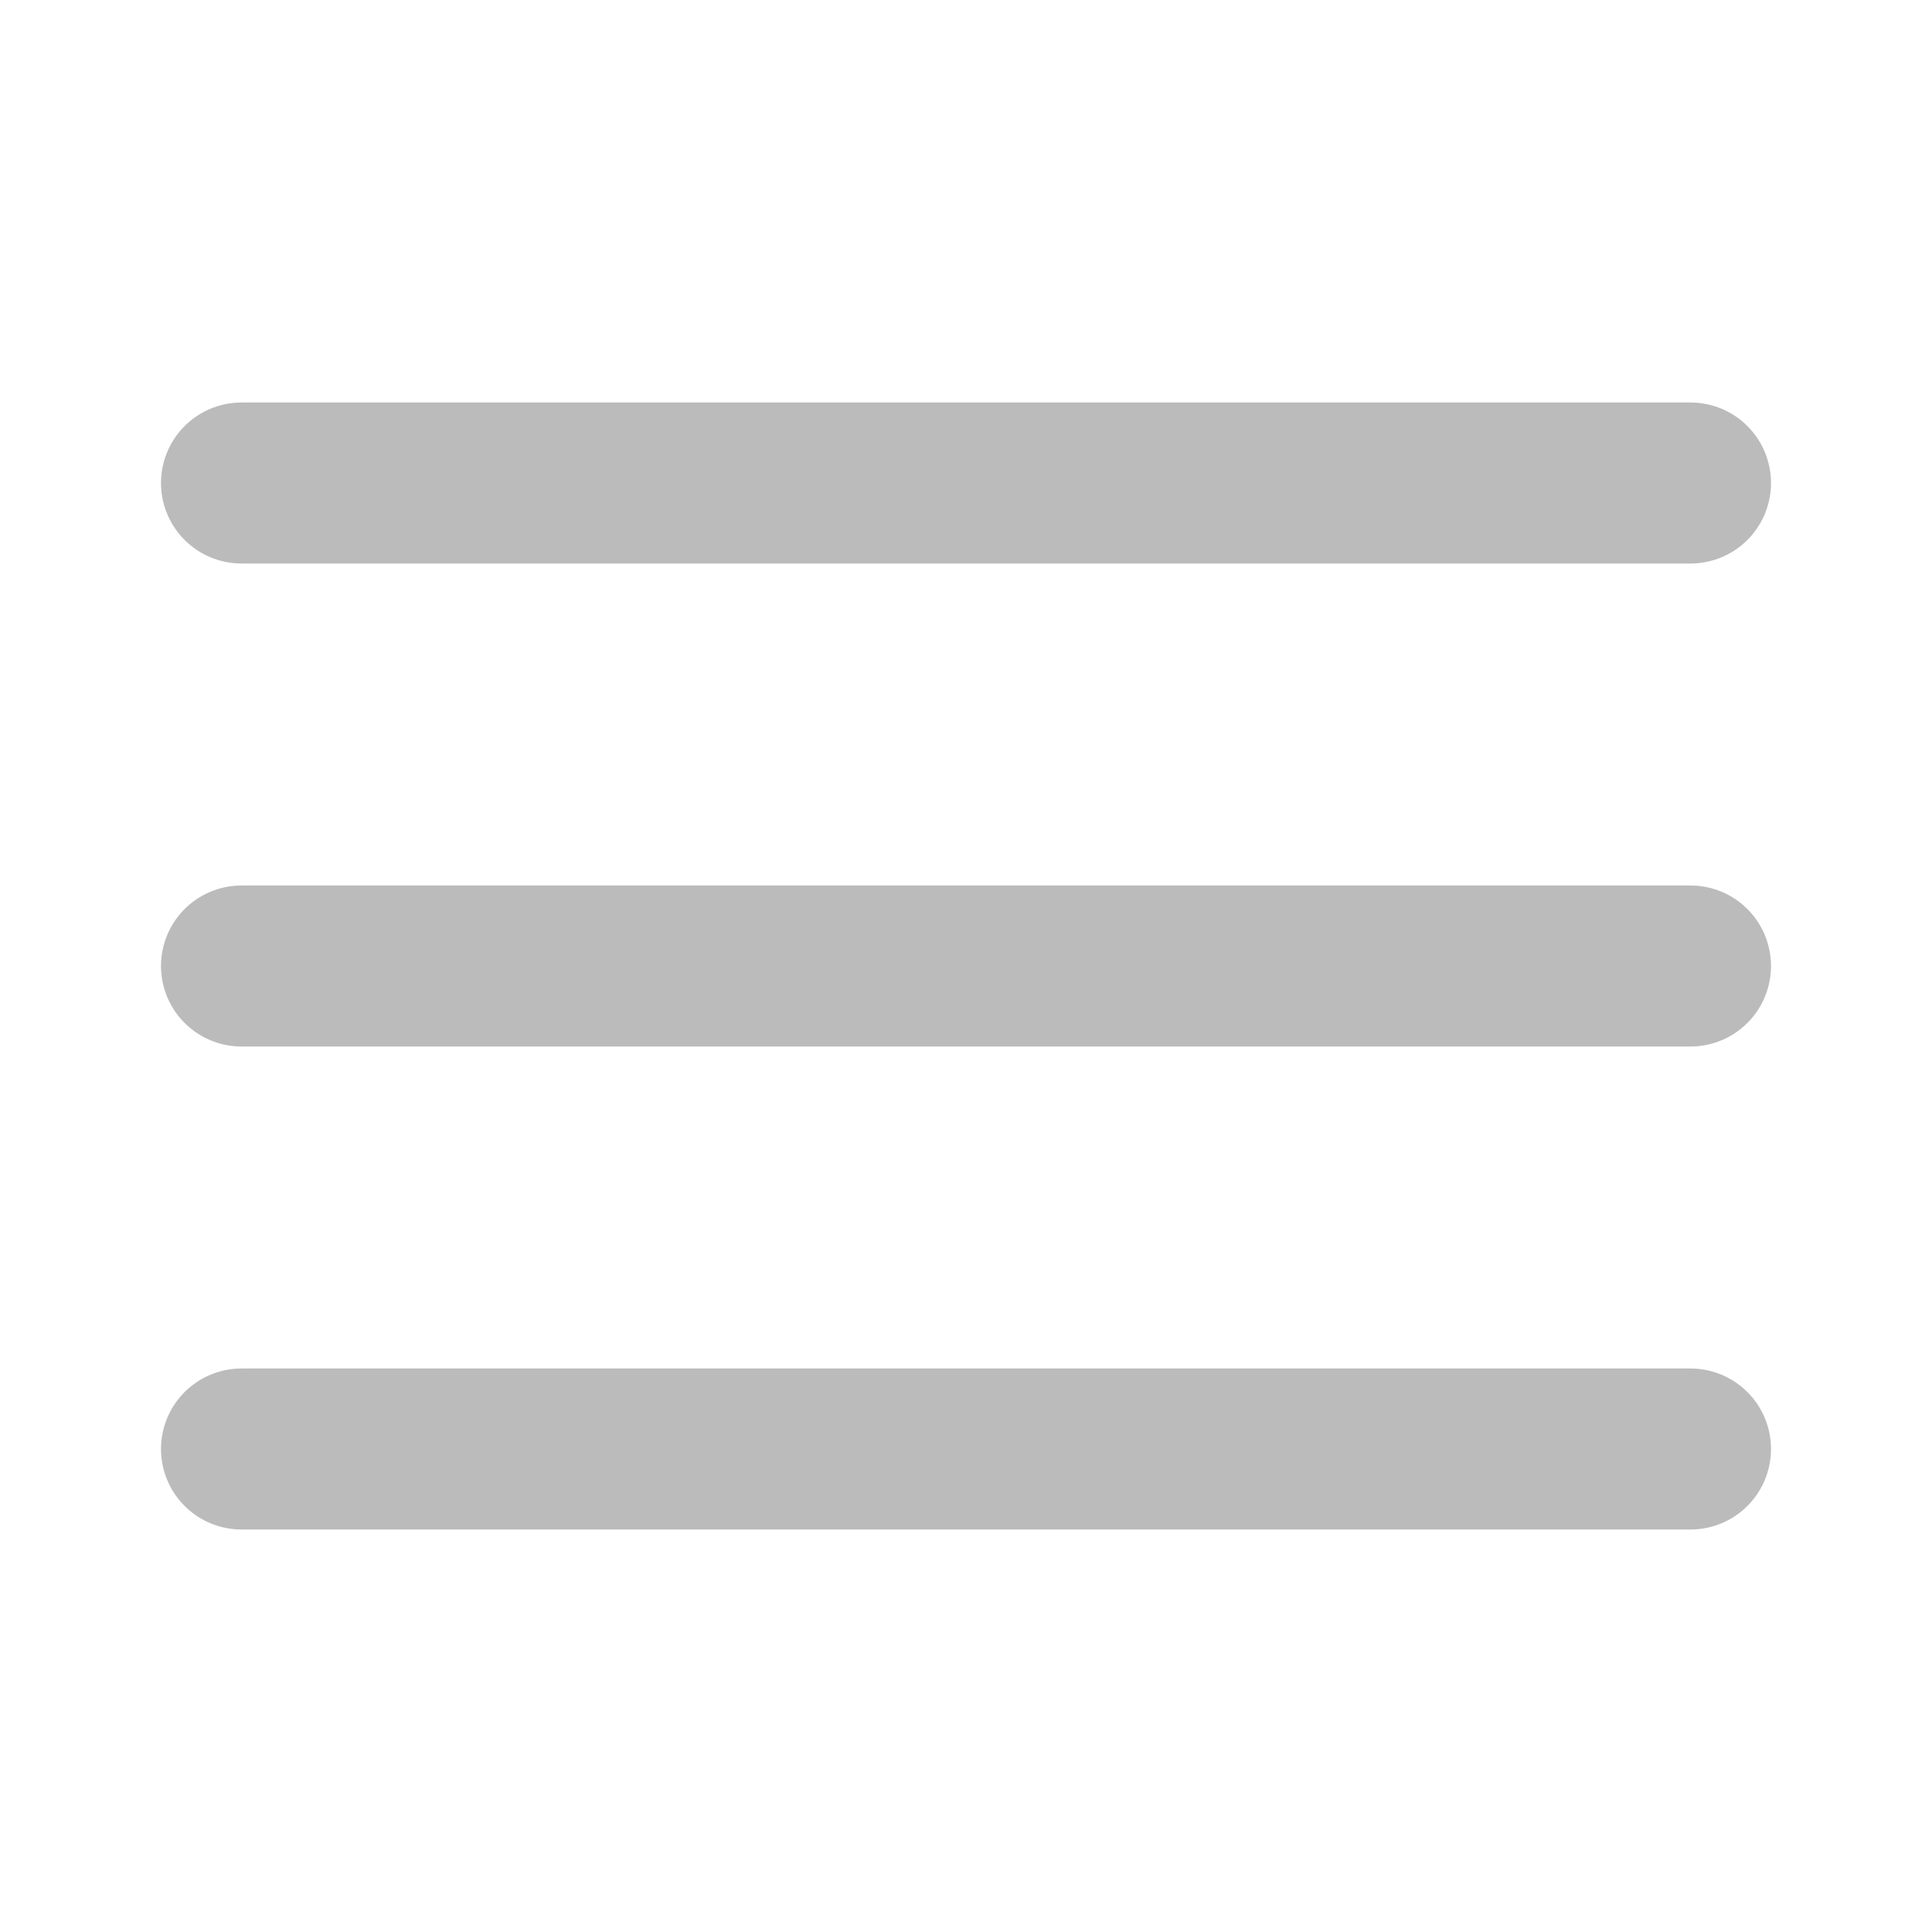
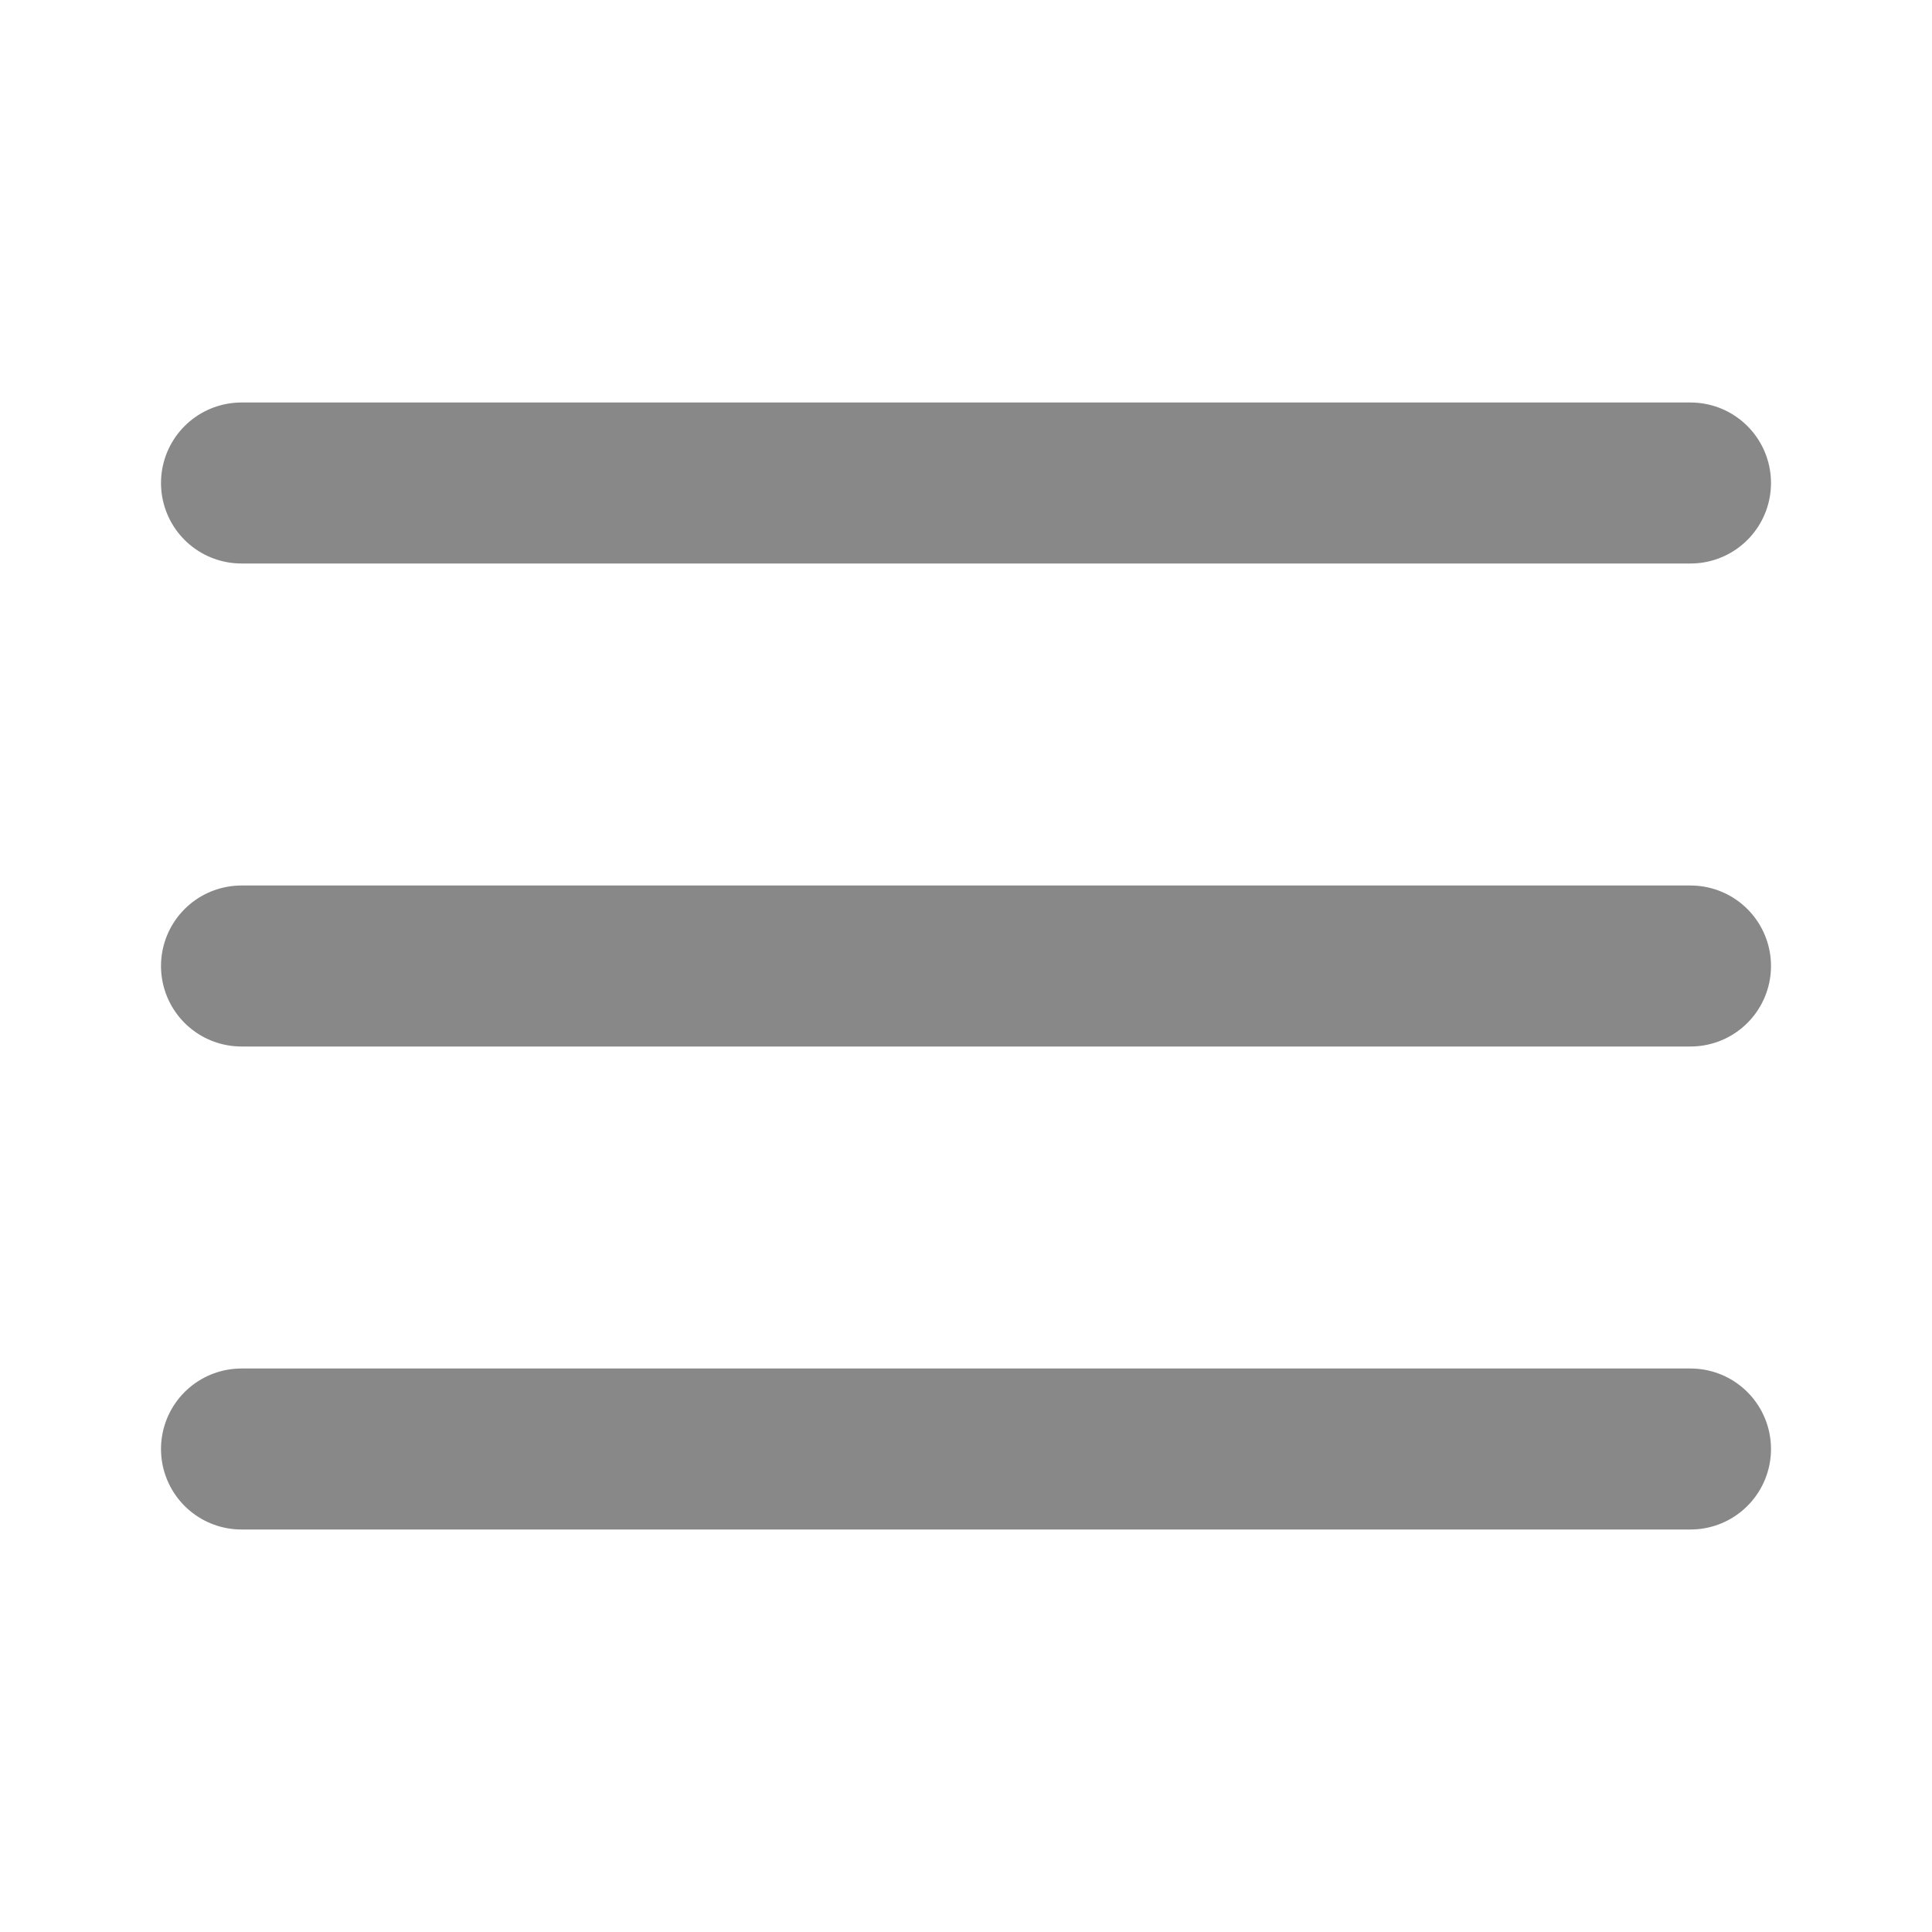
- <svg xmlns="http://www.w3.org/2000/svg" viewBox="0 0 24 24" fill="none" stroke="#BBBBBB" stroke-width="2" stroke-linecap="round" stroke-linejoin="round" class="feather feather-menu">
+ <svg xmlns="http://www.w3.org/2000/svg" viewBox="0 0 24 24" fill="none" stroke="#888" stroke-width="2" stroke-linecap="round" stroke-linejoin="round" class="feather feather-menu">
  <line x1="3" y1="12" x2="21" y2="12" />
  <line x1="3" y1="6" x2="21" y2="6" />
  <line x1="3" y1="18" x2="21" y2="18" />
</svg>
